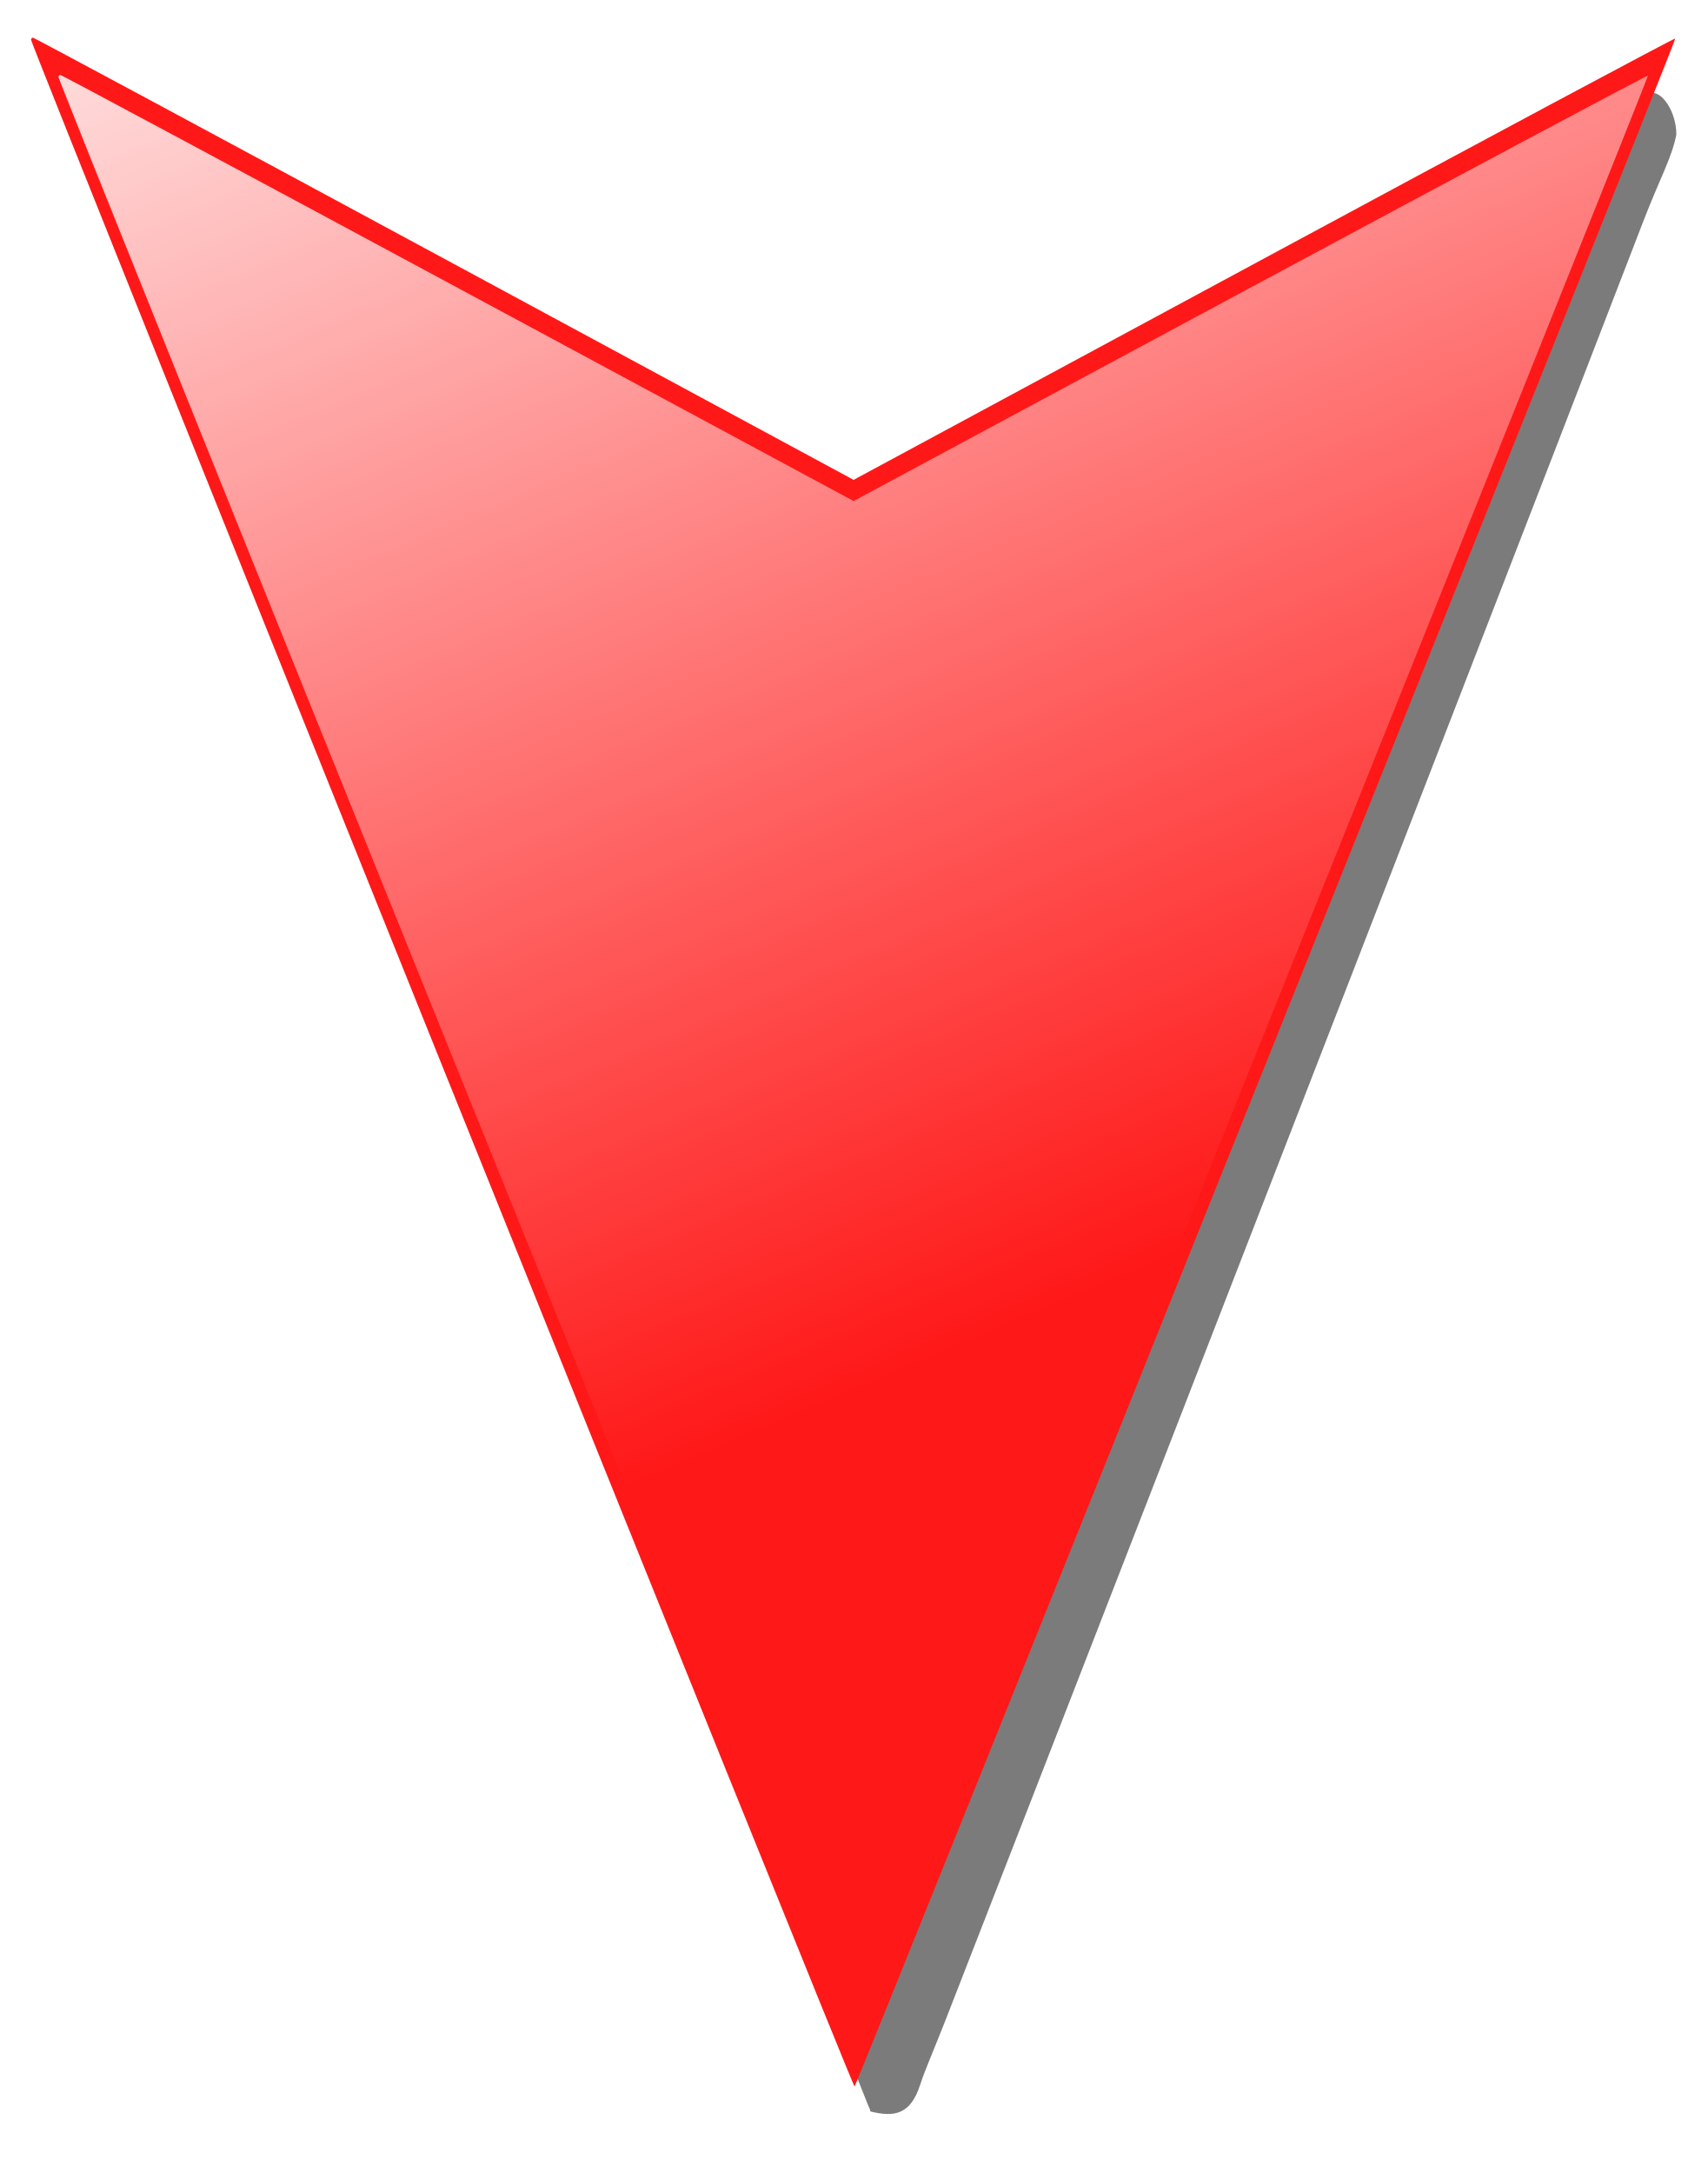
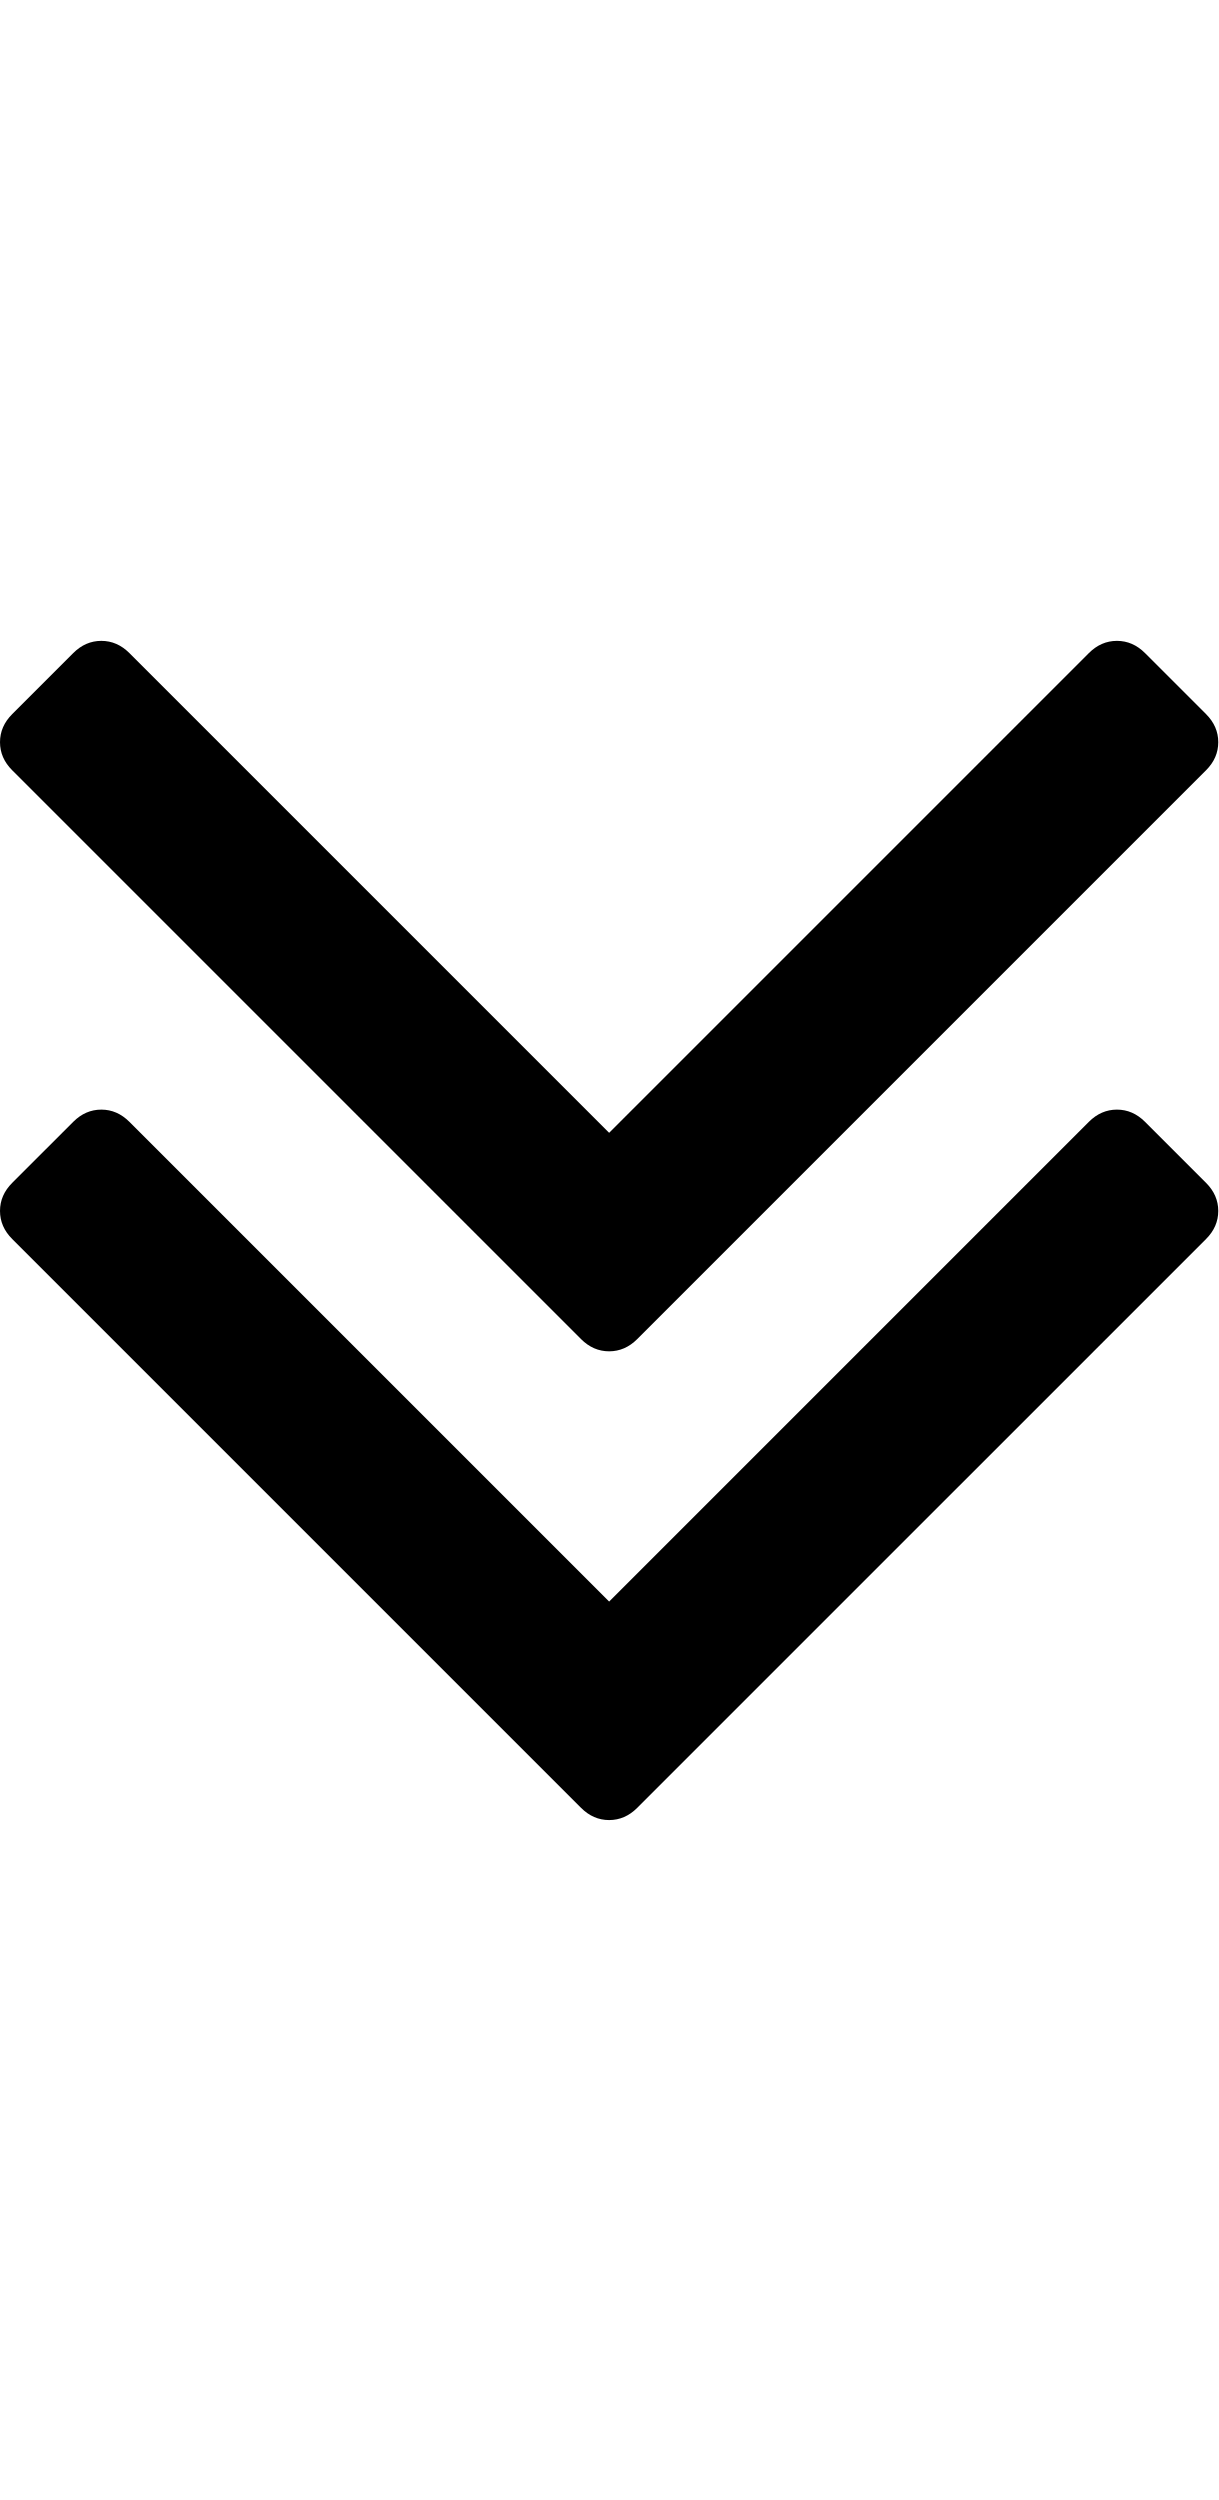
- <svg xmlns="http://www.w3.org/2000/svg" xmlns:xlink="http://www.w3.org/1999/xlink" version="1.0" width="550" height="700" id="svg2">
-   <defs id="defs9">
-     <linearGradient id="linearGradient2764">
-       <stop style="stop-color:white;stop-opacity:1;" offset="0" id="stop2766" />
-       <stop style="stop-color:white;stop-opacity:0;" offset="1" id="stop2768" />
-     </linearGradient>
-     <linearGradient xlink:href="#linearGradient2764" id="linearGradient2775" gradientUnits="userSpaceOnUse" gradientTransform="matrix(0.775765,0,0,-0.963618,18.82775,651.879)" x1="128.352" y1="801.089" x2="330.003" y2="211.047" />
-   </defs>
-   <path style="fill:black;fill-opacity:0.516;stroke:none;stroke-width:20;stroke-linejoin:round;stroke-miterlimit:4;stroke-opacity:0.518" d="M 280.574,680.22 C 280.2,680.129 280.309,679.694 280.247,679.558 C 280.122,679.287 280.05,679.123 279.966,678.926 C 279.8,678.532 279.608,678.067 279.359,677.452 C 278.859,676.222 278.151,674.442 277.231,672.125 C 275.391,667.493 272.704,660.697 269.307,652.053 C 262.513,634.766 252.833,610.056 241.233,580.372 C 218.031,521.004 187.143,441.77 156.261,362.469 C 125.379,283.166 94.511,203.803 71.36,144.144 C 59.785,114.315 50.134,89.395 43.379,71.891 C 40.002,63.138 37.342,56.247 35.525,51.488 C 34.616,49.108 33.929,47.276 33.444,45.981 C 33.202,45.333 33.01,44.833 32.86,44.416 C 32.785,44.207 32.731,44.03 32.65,43.784 C 32.609,43.661 32.566,43.52 32.486,43.242 C 32.405,42.965 31.997,44.571 31.995,39.842 C 31.995,39.154 32.048,38.468 32.159,37.795 C 32.2,37.515 32.264,37.25 32.322,36.983 C 33.769,31.433 37.643,29.137 41.86,29.821 C 42.106,29.899 42.229,29.962 42.327,30.001 C 42.524,30.081 42.625,30.116 42.701,30.152 C 42.854,30.224 42.935,30.255 43.029,30.302 C 46.345,32.103 49.654,33.925 52.963,35.749 C 59.286,39.237 68.371,44.277 79.565,50.494 C 101.954,62.929 132.748,80.052 166.547,98.914 L 286.441,165.841 L 406.57,98.914 C 440.426,80.047 476.879,59.816 493.692,50.525 C 510.505,41.233 515.591,38.464 520.34,35.87 C 525.09,33.275 526.394,32.586 527.68,31.897 C 528.967,31.209 529.335,31.009 529.714,30.814 C 530.094,30.619 530.235,30.568 530.415,30.483 C 530.596,30.398 530.713,30.319 530.906,30.242 C 531.099,30.164 531.255,30.112 531.537,30.032 C 535.365,28.959 540.051,36.185 540,43.363 C 538.587,50.753 534.589,57.723 529.48,70.988 C 524.372,84.253 513.246,113.085 501.757,142.79 C 478.779,202.199 448.072,281.395 417.323,360.663 C 386.574,439.931 355.768,519.28 332.562,578.927 C 320.959,608.751 311.265,633.659 304.417,651.181 C 300.994,659.942 297.992,666.677 296.4,671.614 C 293.298,681.23 288.053,682.037 280.574,680.22 z M 46.792,37.254 C 46.79,37.054 46.565,36.545 46.512,36.501 C 46.575,36.676 46.793,37.36 46.792,37.254 z " id="path2772" />
-   <path id="path6" style="fill:#ff1818;fill-opacity:1;stroke:none" d="M 10,12.811 C 10,14.563 274.827,672.8 275.266,672.138 C 276.738,669.918 540.15,12.646 539.665,12.403 C 539.348,12.244 479.663,44.169 407.032,83.347 L 274.974,154.58 L 143.131,83.36 C 70.618,44.188 10.999,12.139 10.644,12.139 C 10.29,12.139 10,12.441 10,12.811 L 10,12.811 z " />
-   <path id="path1877" style="fill:url(#linearGradient2775);fill-opacity:1;stroke:none" d="M 18.828,24.786 C 18.828,26.475 274.827,660.776 275.251,660.138 C 276.674,657.999 531.306,24.628 530.837,24.393 C 530.531,24.24 472.836,55.004 402.625,92.758 L 274.97,161.401 L 147.521,92.77 C 77.425,55.022 19.793,24.139 19.45,24.139 C 19.108,24.139 18.828,24.43 18.828,24.786 L 18.828,24.786 z " />
+ <svg xmlns="http://www.w3.org/2000/svg" contentScriptType="text/ecmascript" contentStyleType="text/css" enable-background="new 0 0 2048 2048" height="2048px" id="Layer_1" preserveAspectRatio="xMidYMid meet" version="1.1" viewBox="77.0 0 998.0 2048" width="998.0px" xml:space="preserve" zoomAndPan="magnify">
+   <path d="M1075,992c0,8.667-3.333,16.333-10,23l-466,466c-6.667,6.667-14.333,10-23,10s-16.333-3.333-23-10L87,1015  c-6.667-6.667-10-14.333-10-23s3.333-16.333,10-23l50-50c6.667-6.667,14.333-10,23-10s16.333,3.333,23,10l393,393l393-393  c6.667-6.667,14.333-10,23-10s16.333,3.333,23,10l50,50C1071.667,975.667,1075,983.333,1075,992z M1075,608  c0,8.667-3.333,16.333-10,23l-466,466c-6.667,6.667-14.333,10-23,10s-16.333-3.333-23-10L87,631c-6.667-6.667-10-14.333-10-23  s3.333-16.333,10-23l50-50c6.667-6.667,14.333-10,23-10s16.333,3.333,23,10l393,393l393-393c6.667-6.667,14.333-10,23-10  s16.333,3.333,23,10l50,50C1071.667,591.667,1075,599.333,1075,608z" />
</svg>
